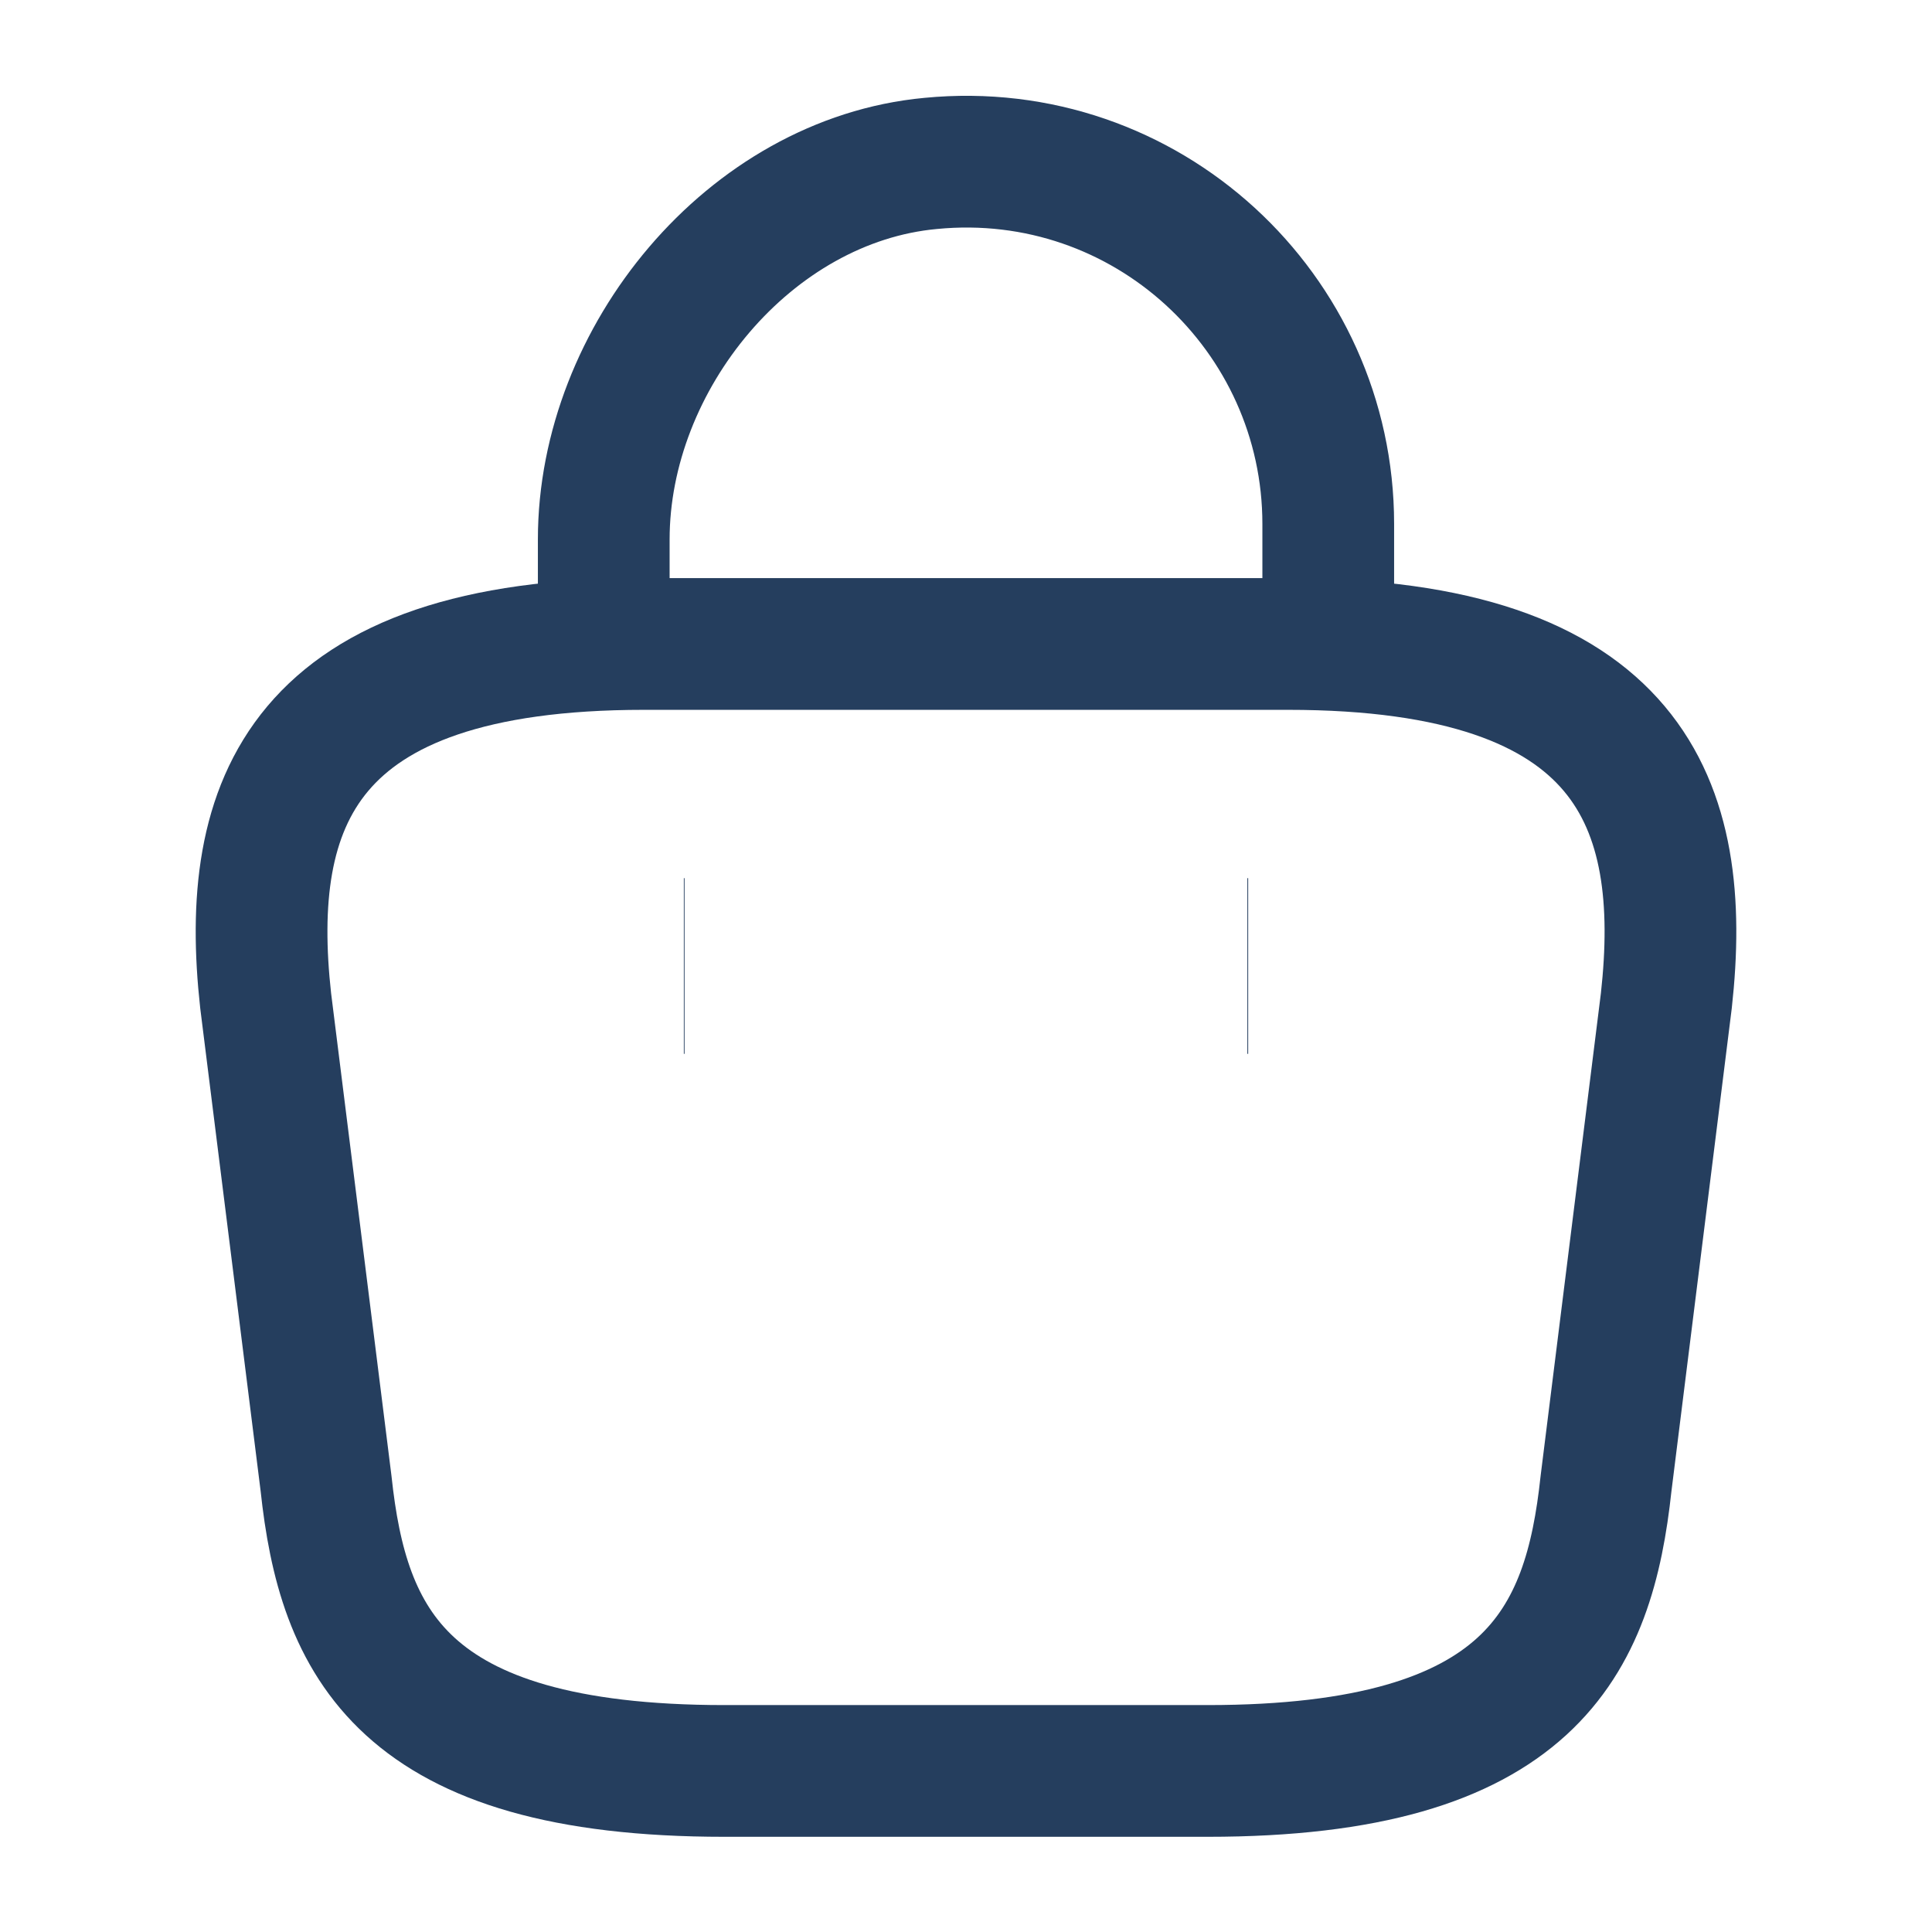
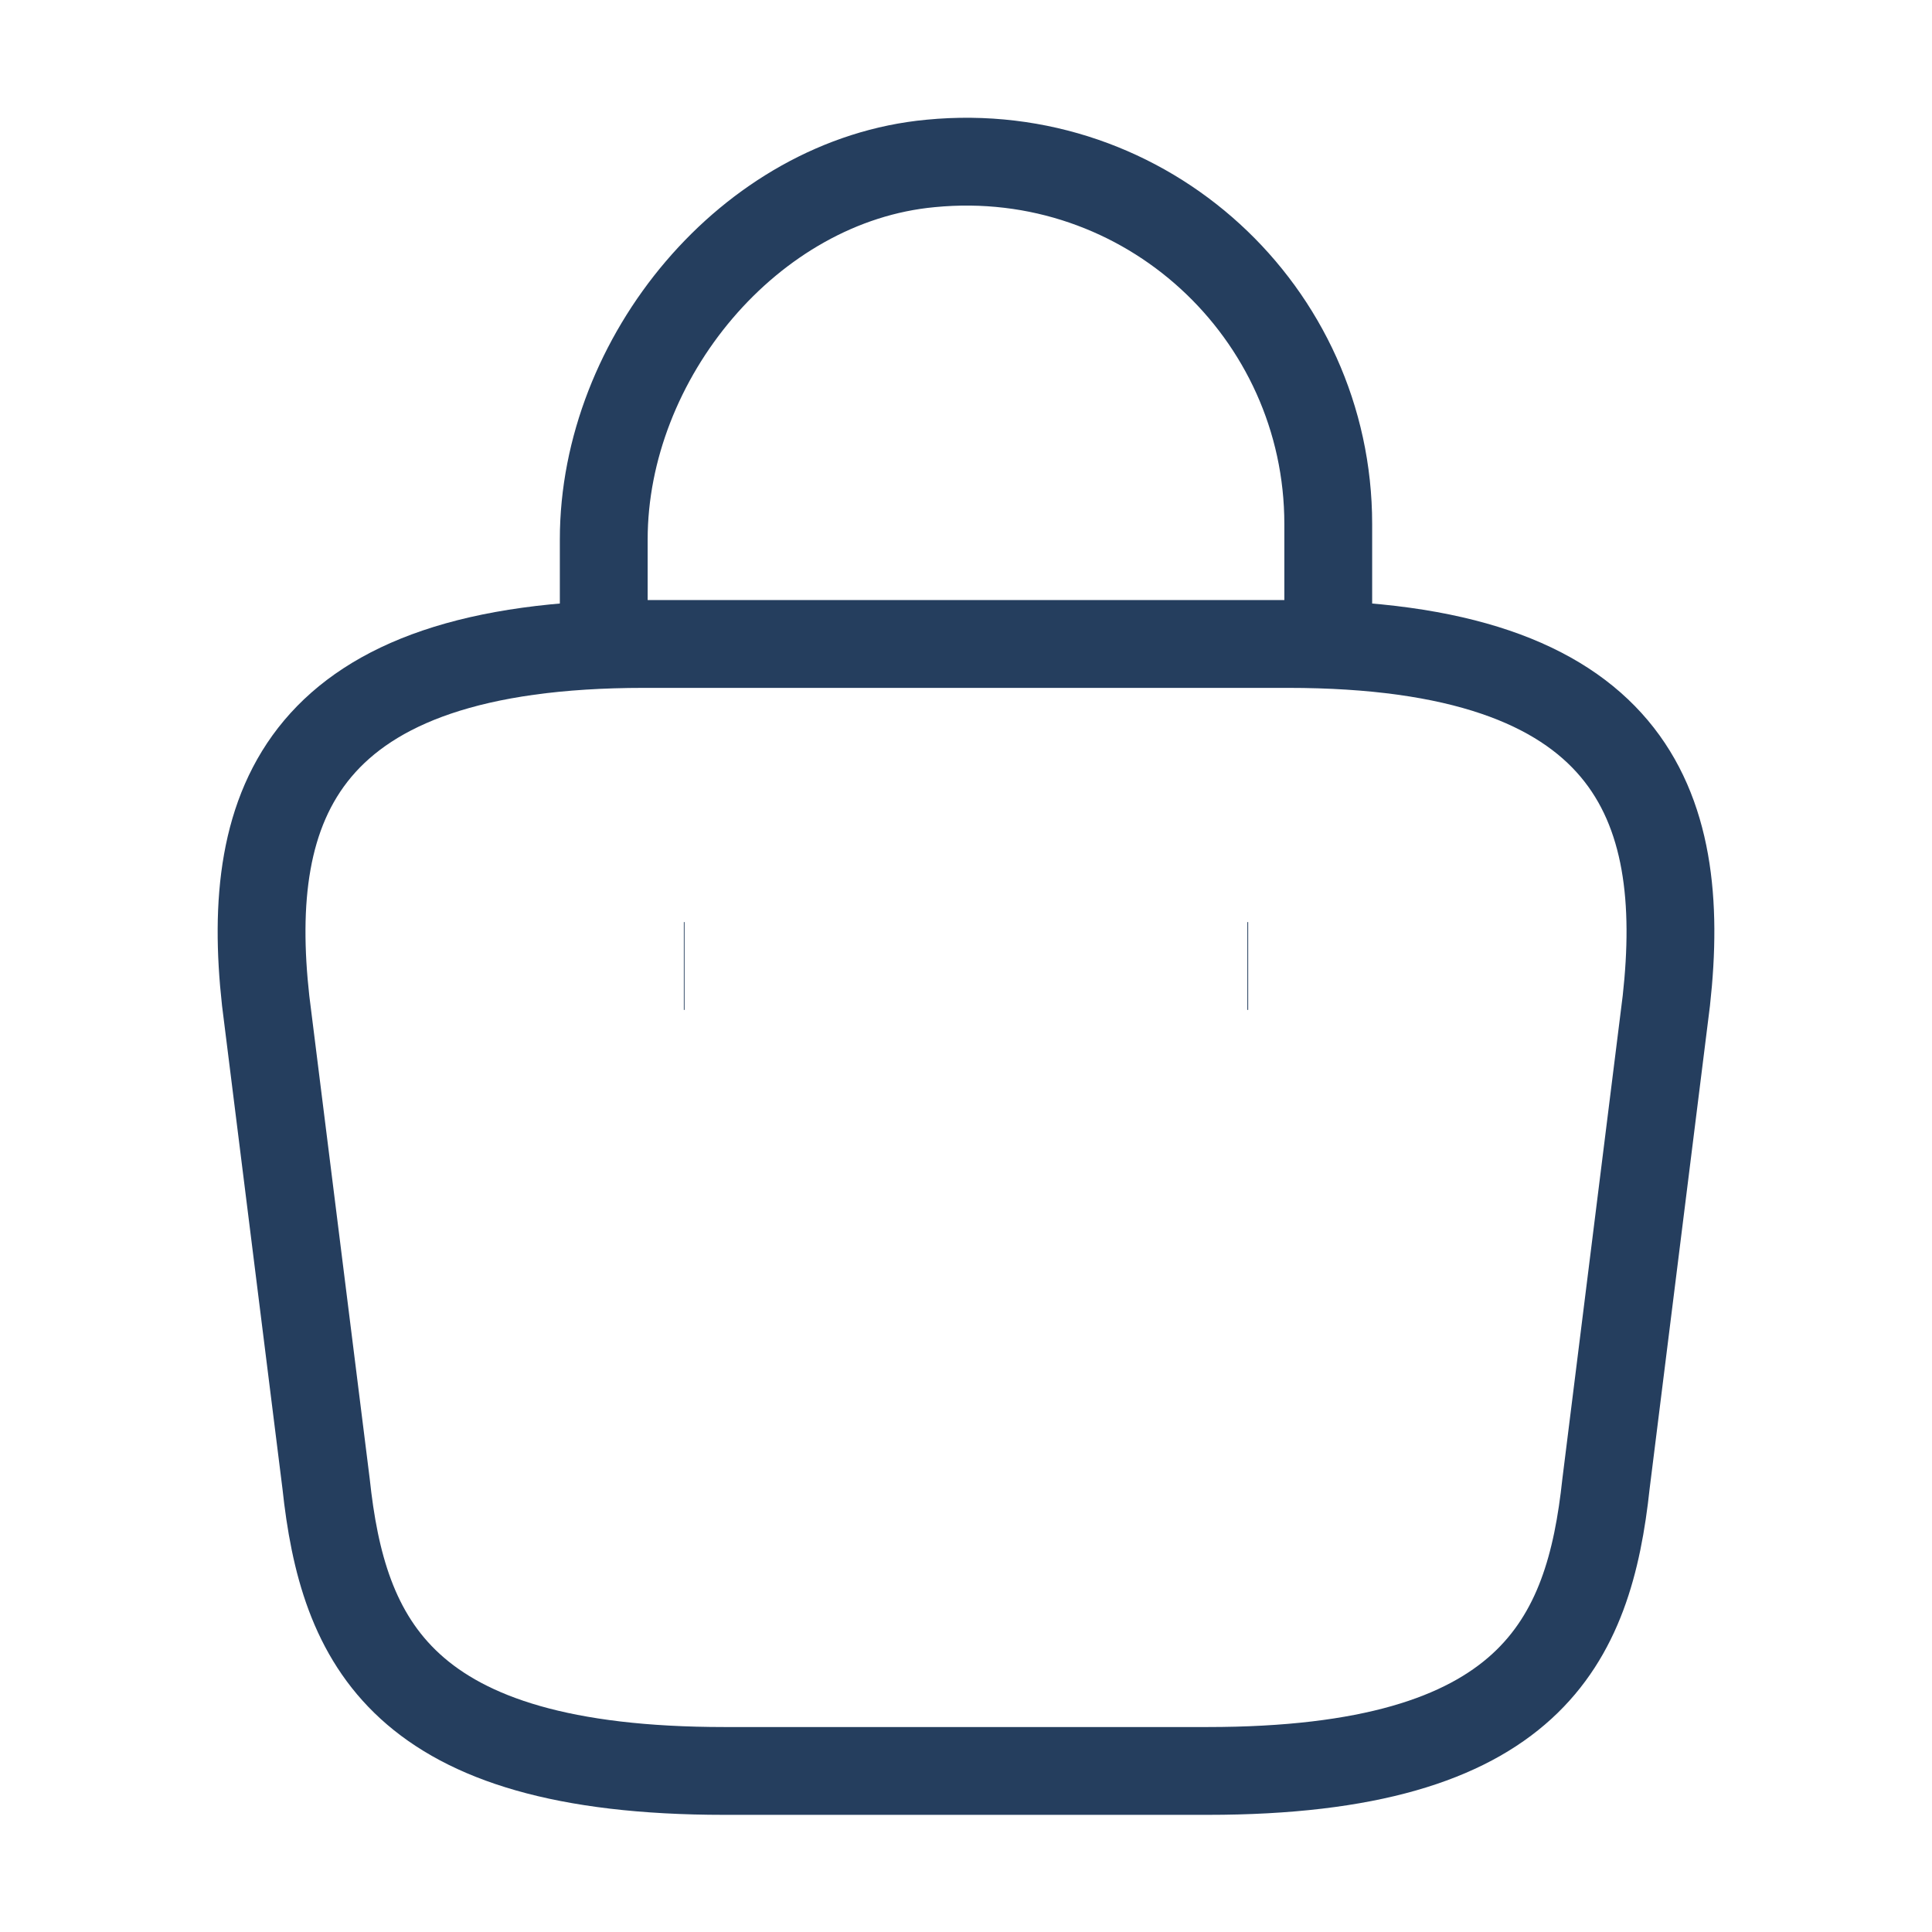
<svg xmlns="http://www.w3.org/2000/svg" width="22" height="22" viewBox="0 0 22 22" fill="none">
-   <path d="M6.875 7.031V6.142C6.875 4.079 8.534 2.053 10.597 1.861C13.053 1.622 15.125 3.557 15.125 5.967V7.232" stroke="#253E5E" stroke-width="1.5" stroke-miterlimit="10" strokeLinecap="round" stroke-linejoin="round" />
-   <path d="M8.25 20.166H13.75C17.435 20.166 18.095 18.691 18.288 16.894L18.975 11.394C19.223 9.157 18.581 7.333 14.667 7.333H7.333C3.419 7.333 2.778 9.157 3.025 11.394L3.713 16.894C3.905 18.691 4.565 20.166 8.25 20.166Z" stroke="#253E5E" stroke-width="1.5" stroke-miterlimit="10" strokeLinecap="round" stroke-linejoin="round" />
-   <path d="M14.204 11H14.213" stroke="#253E5E" stroke-width="2" strokeLinecap="round" stroke-linejoin="round" />
-   <path d="M7.787 11H7.795" stroke="#253E5E" stroke-width="2" strokeLinecap="round" stroke-linejoin="round" />
+   <path d="M6.875 7.031V6.142C6.875 4.079 8.534 2.053 10.597 1.861C13.053 1.622 15.125 3.557 15.125 5.967V7.232" stroke="#253E5E" strokeWidth="1.5" strokeMiterlimit="10" strokeLinecap="round" strokeLinejoin="round" />
+   <path d="M8.25 20.166H13.75C17.435 20.166 18.095 18.691 18.288 16.894L18.975 11.394C19.223 9.157 18.581 7.333 14.667 7.333H7.333C3.419 7.333 2.778 9.157 3.025 11.394L3.713 16.894C3.905 18.691 4.565 20.166 8.25 20.166Z" stroke="#253E5E" strokeWidth="1.5" strokeMiterlimit="10" strokeLinecap="round" strokeLinejoin="round" />
+   <path d="M14.204 11H14.213" stroke="#253E5E" strokeWidth="2" strokeLinecap="round" strokeLinejoin="round" />
+   <path d="M7.787 11H7.795" stroke="#253E5E" strokeWidth="2" strokeLinecap="round" strokeLinejoin="round" />
</svg>
